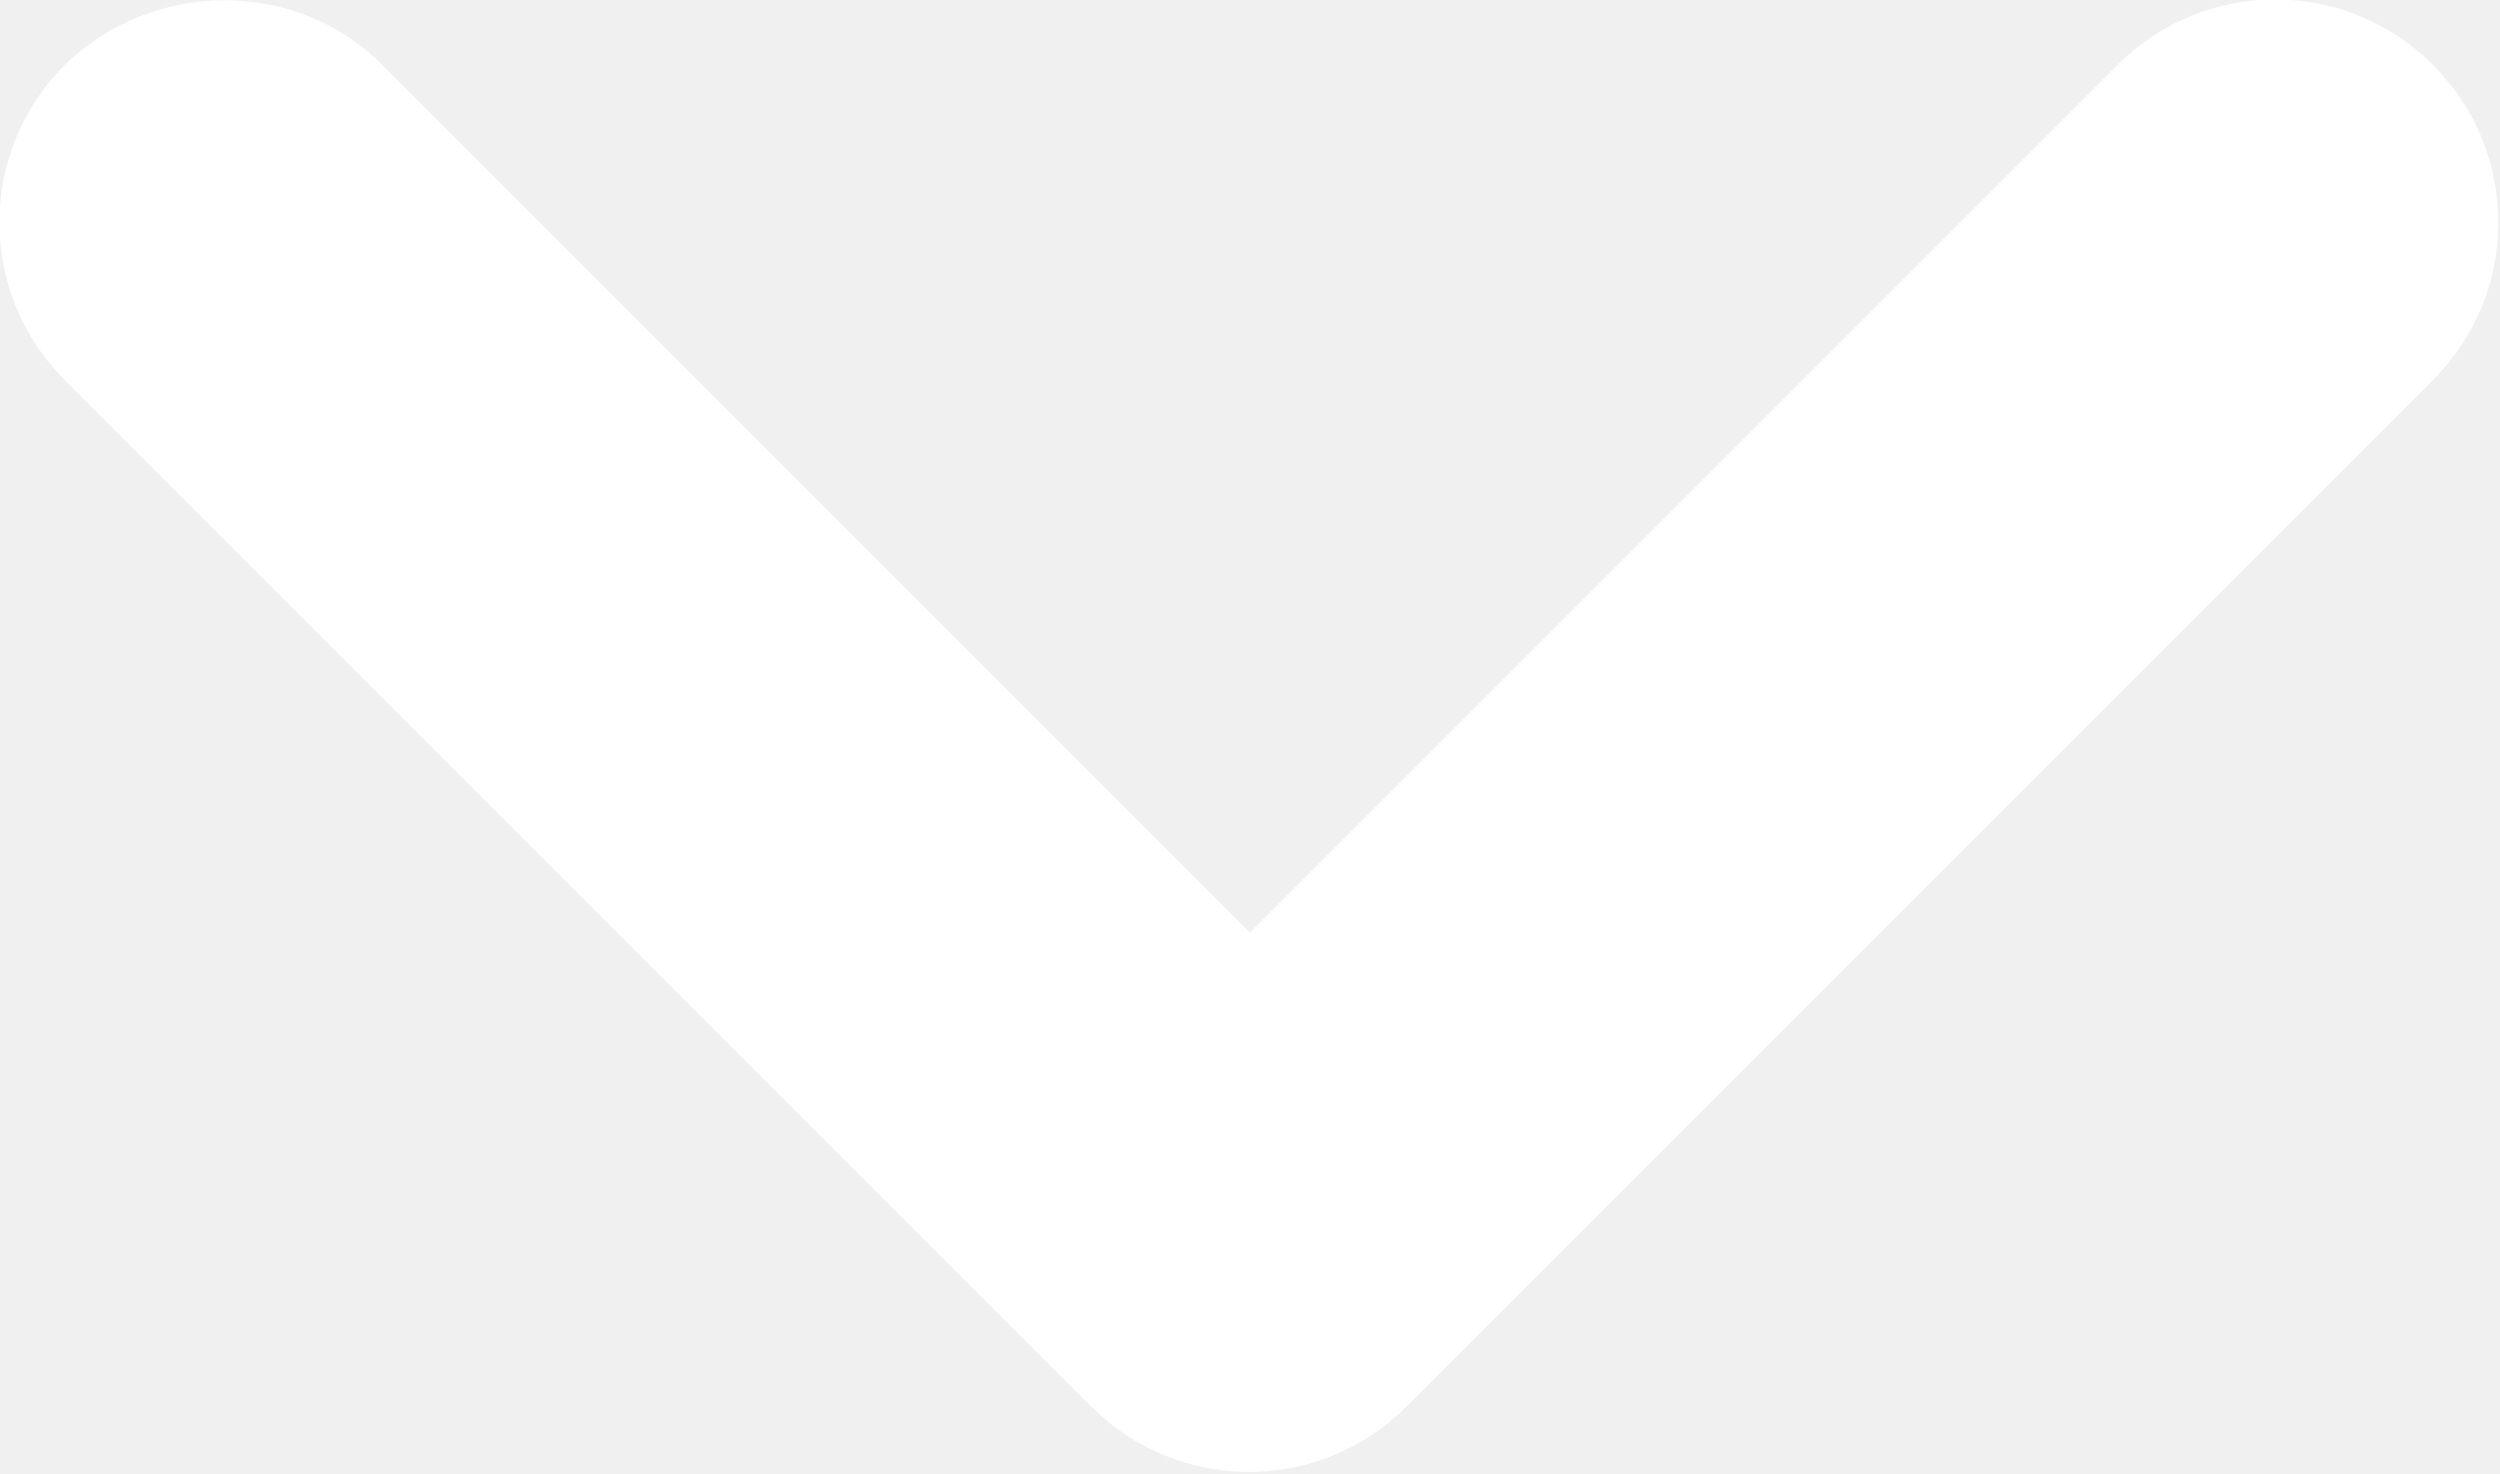
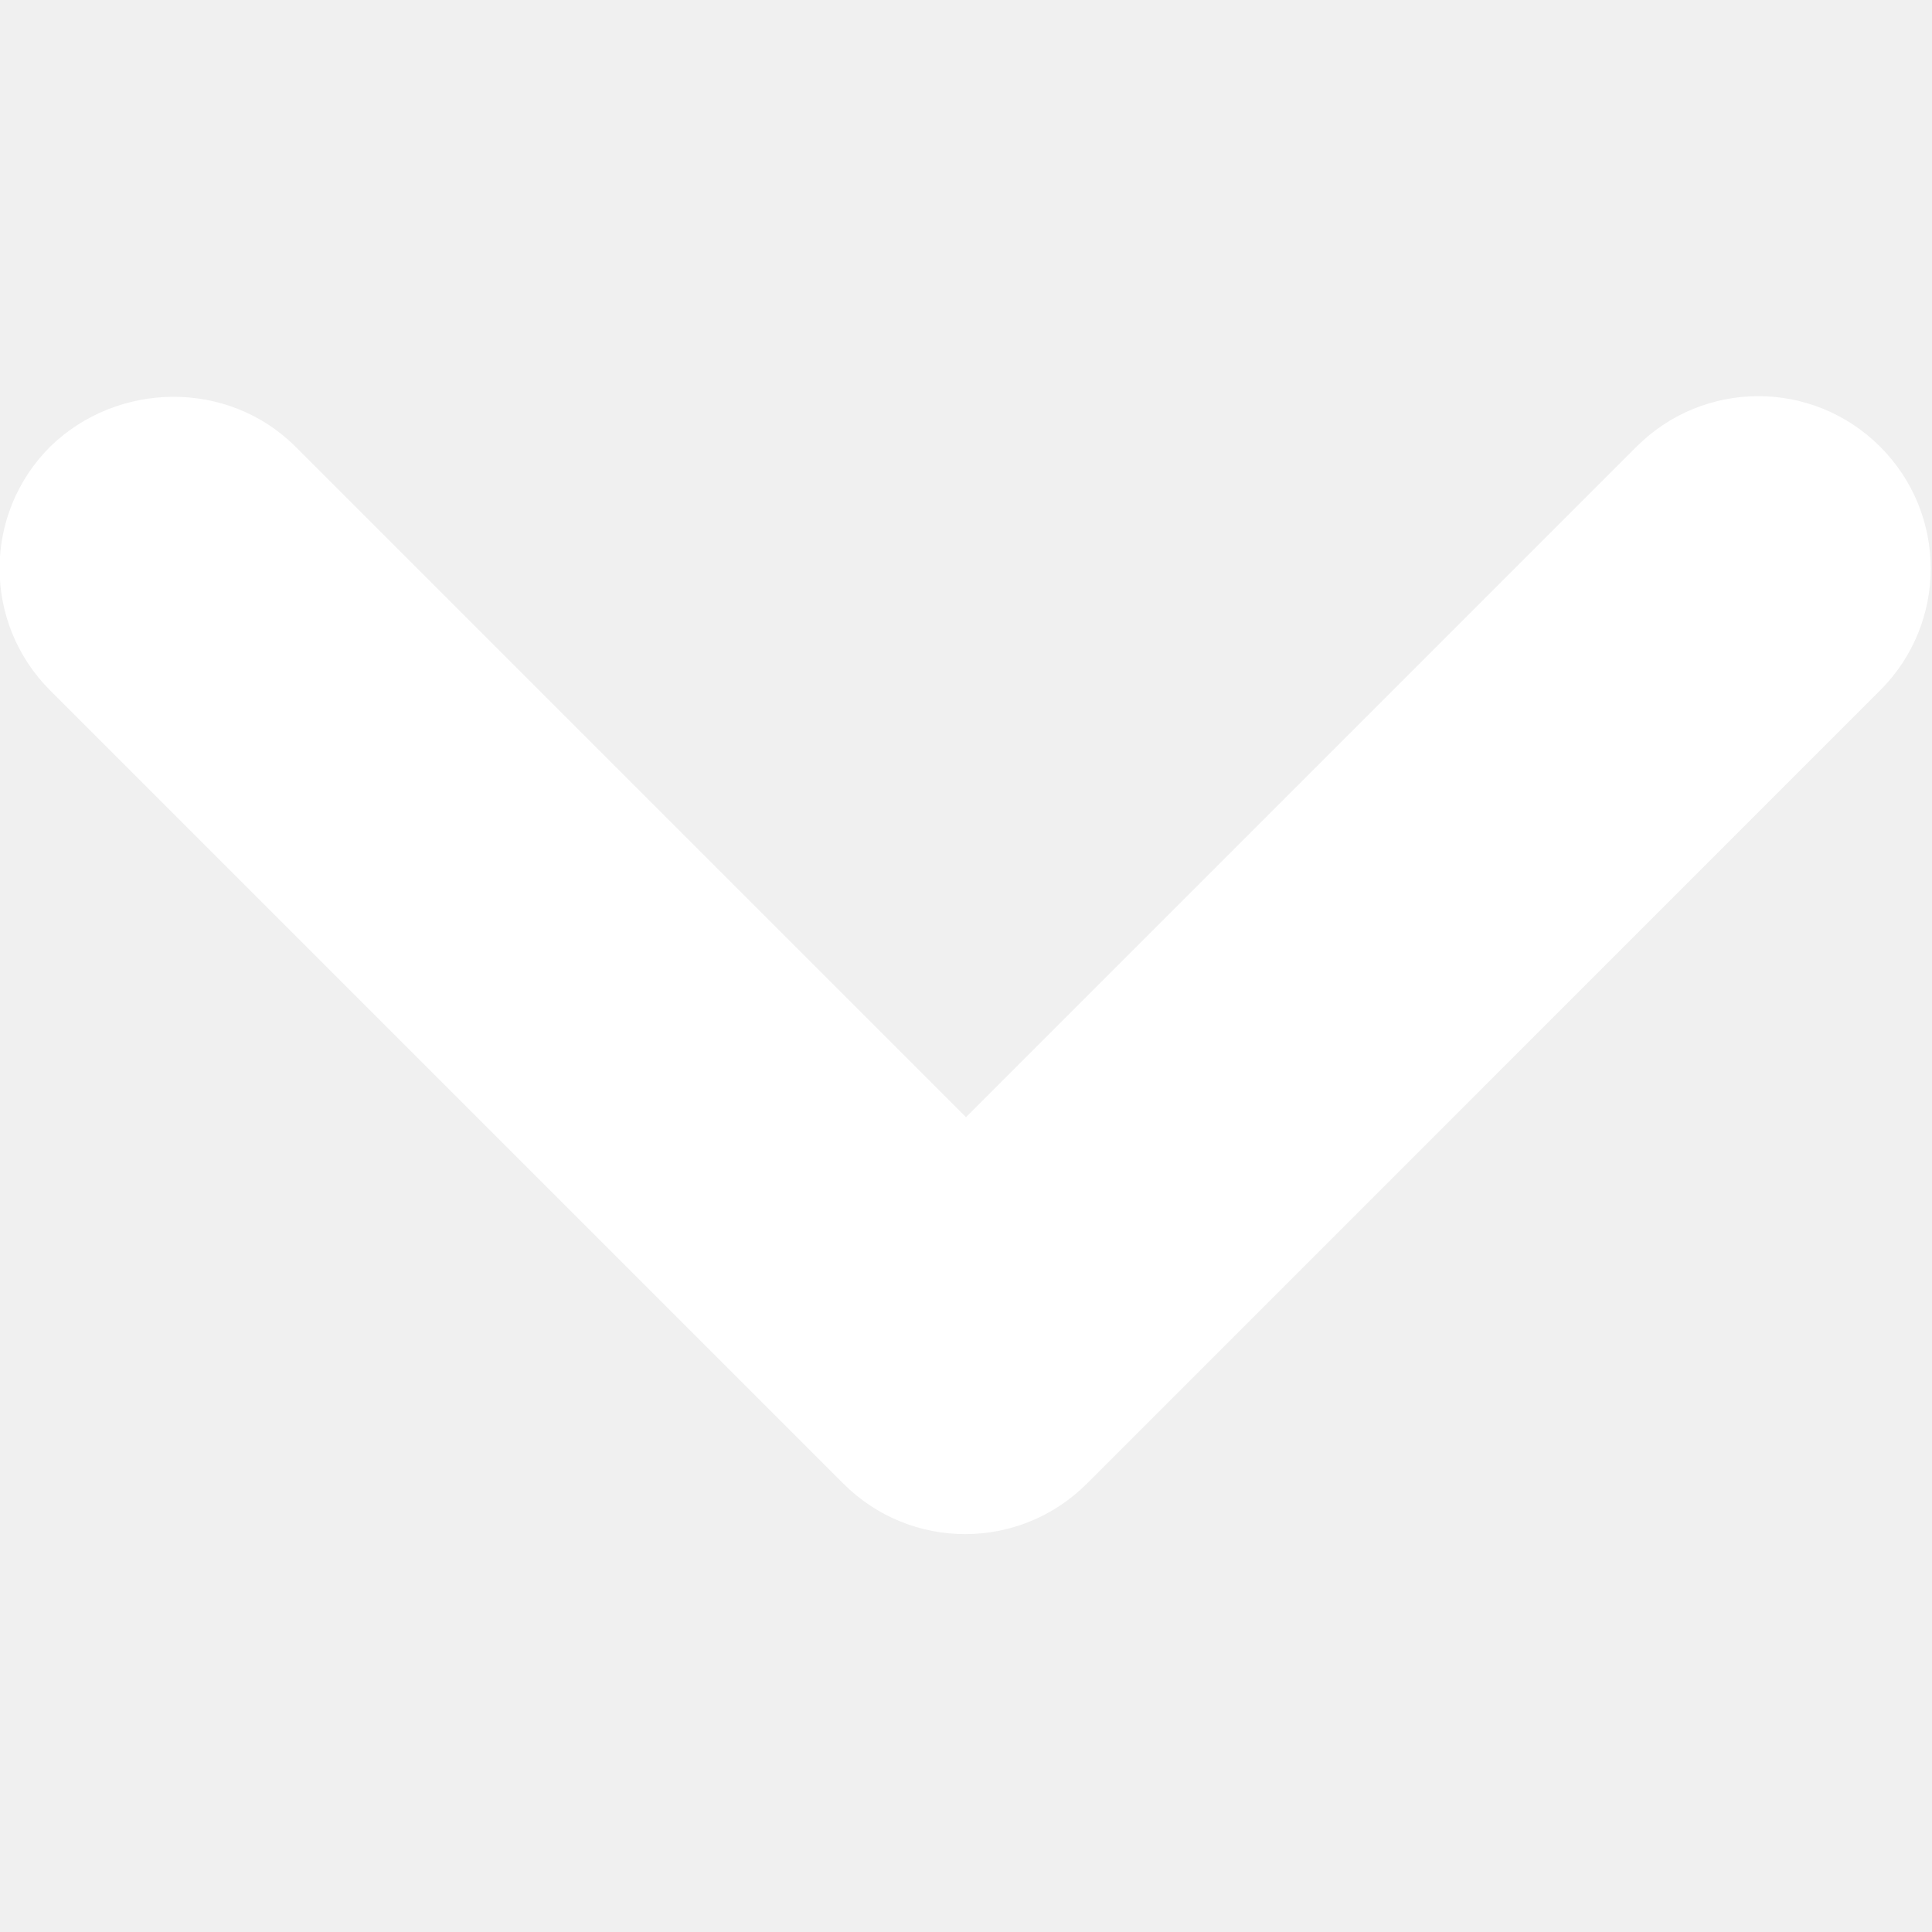
- <svg xmlns="http://www.w3.org/2000/svg" fill="#fff" width=".9rem" height=".9rem" viewBox="6.41 9 11.18 6.59">
+ <svg xmlns="http://www.w3.org/2000/svg" fill="#fff" width="16" height="16" viewBox="6.41 9 11.18 6.59">
  <path d="M8.12 9.29L12 13.17l3.88-3.88c.39-.39 1.02-.39 1.41 0 .39.39.39 1.02 0 1.41l-4.59 4.59c-.39.39-1.02.39-1.41 0L6.7 10.7c-.39-.39-.39-1.02 0-1.41.39-.38 1.03-.39 1.42 0z" />
</svg>
